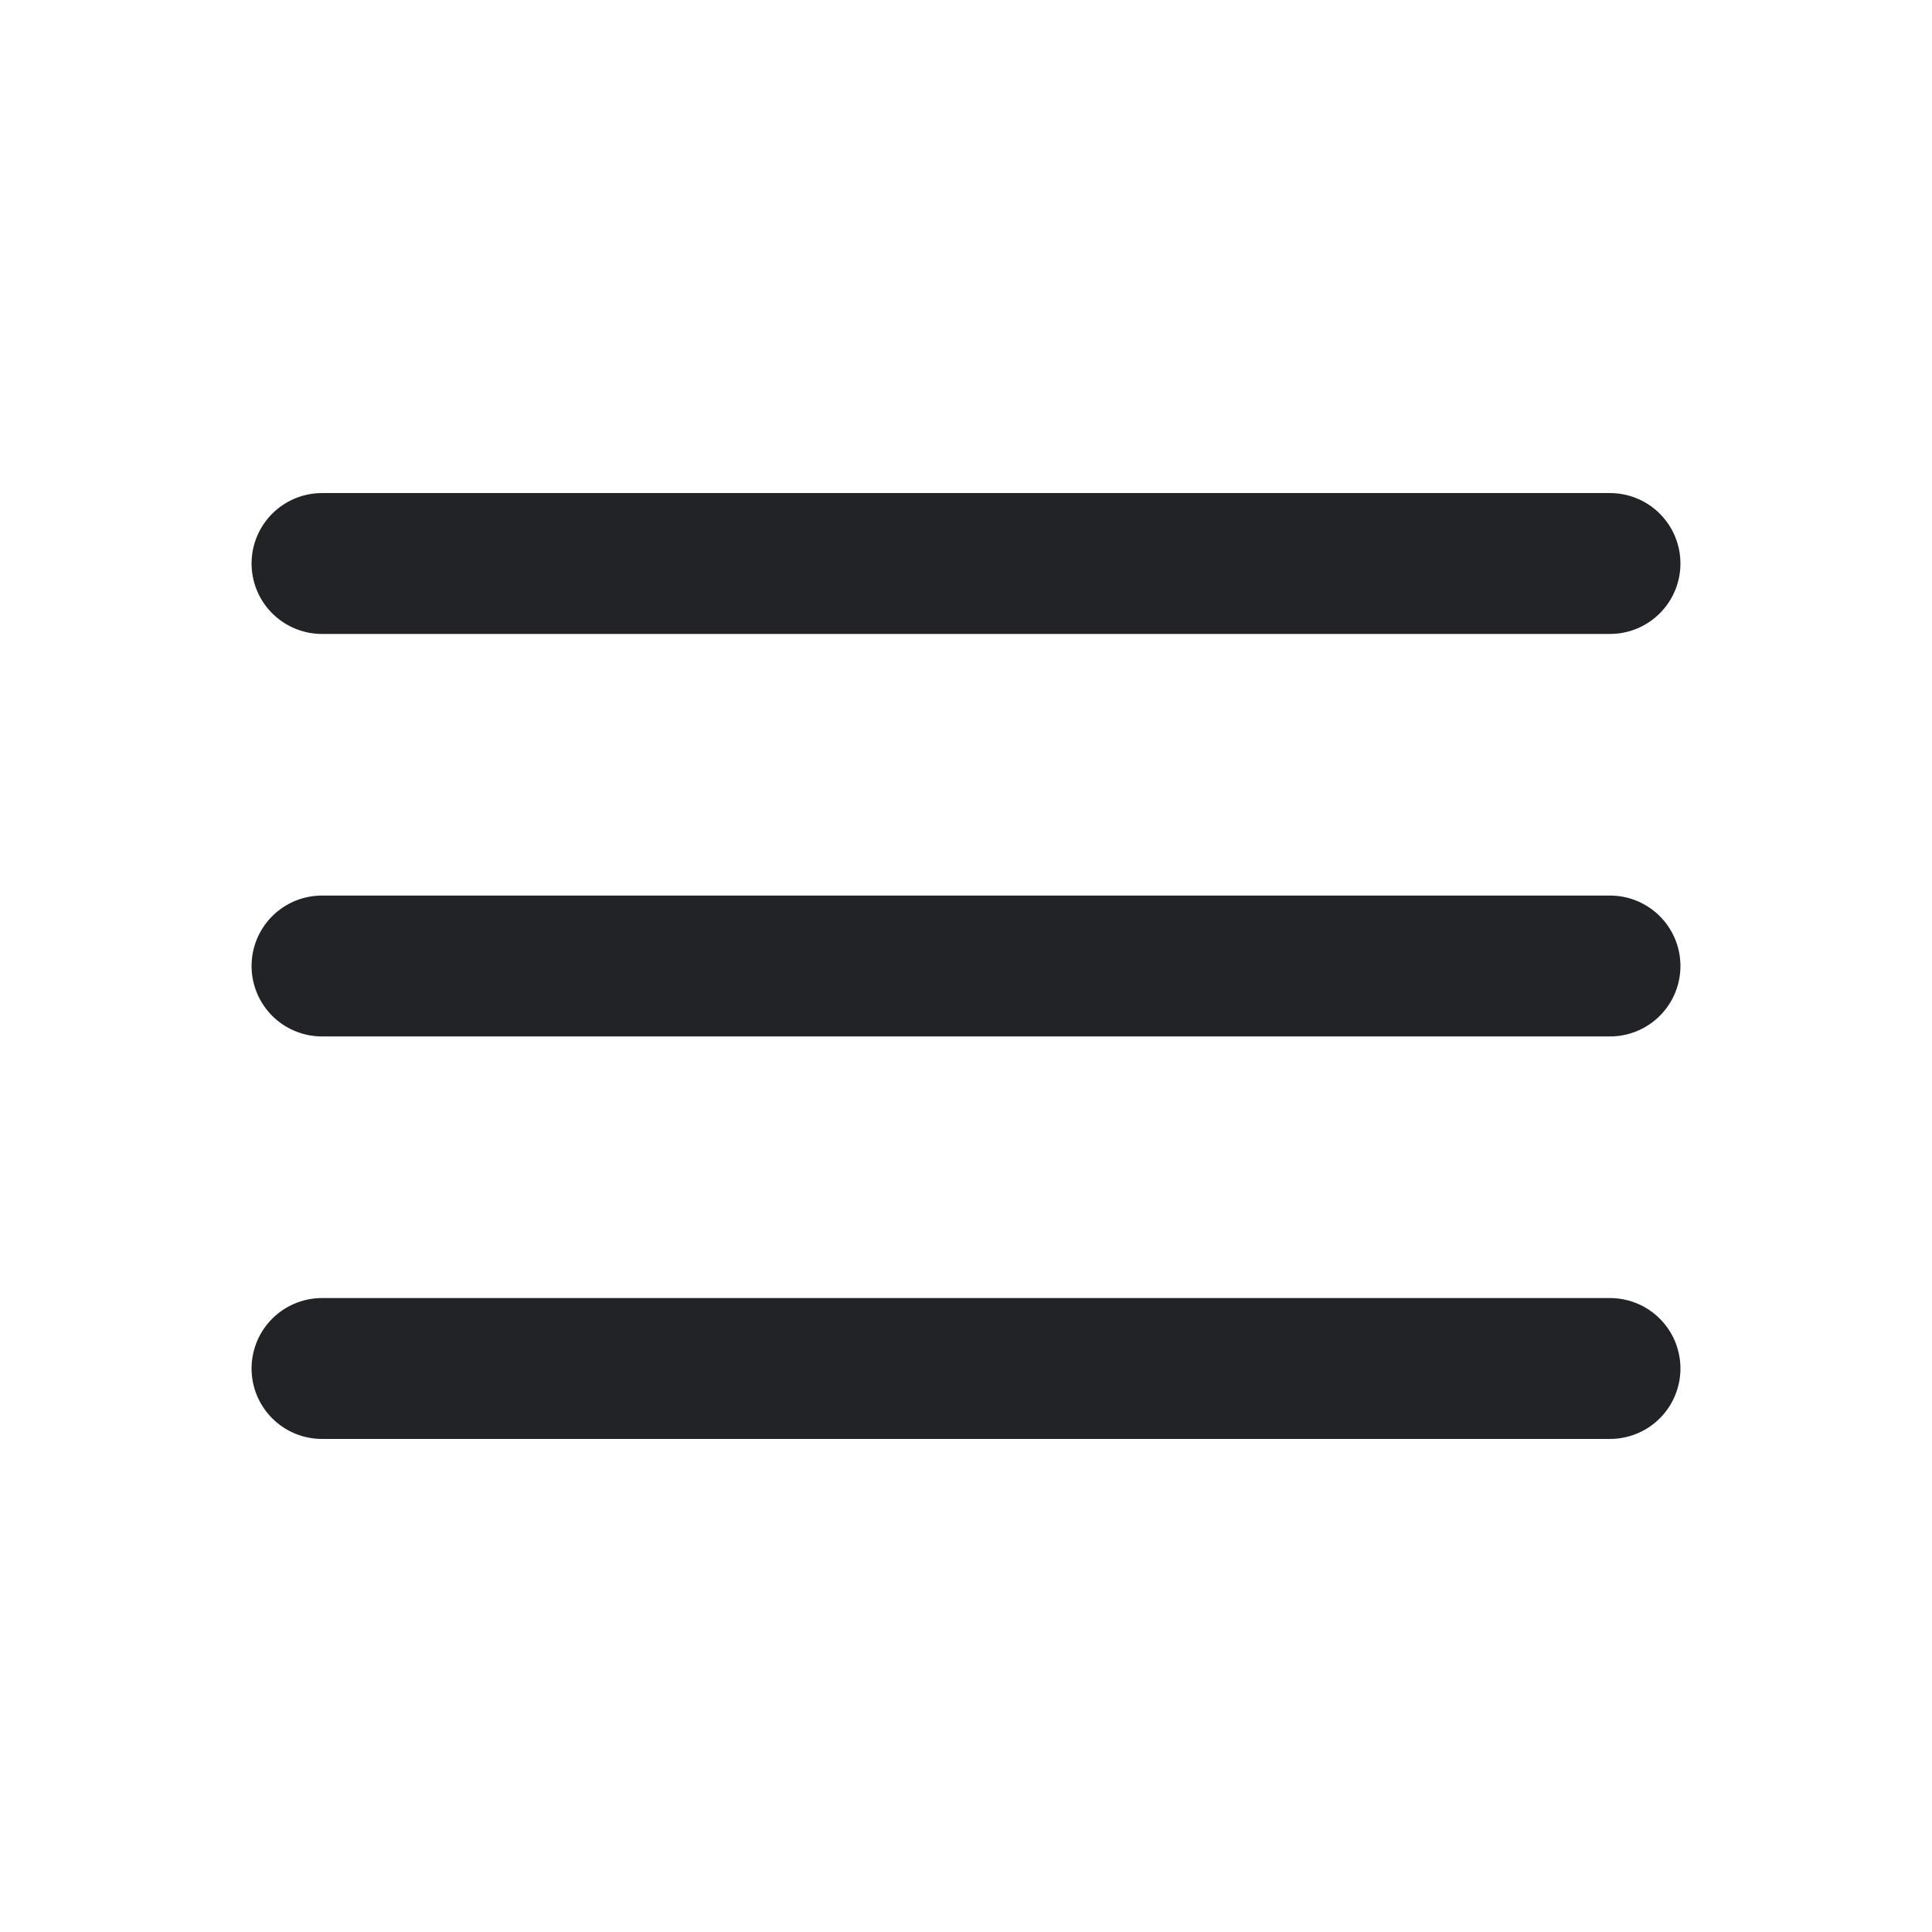
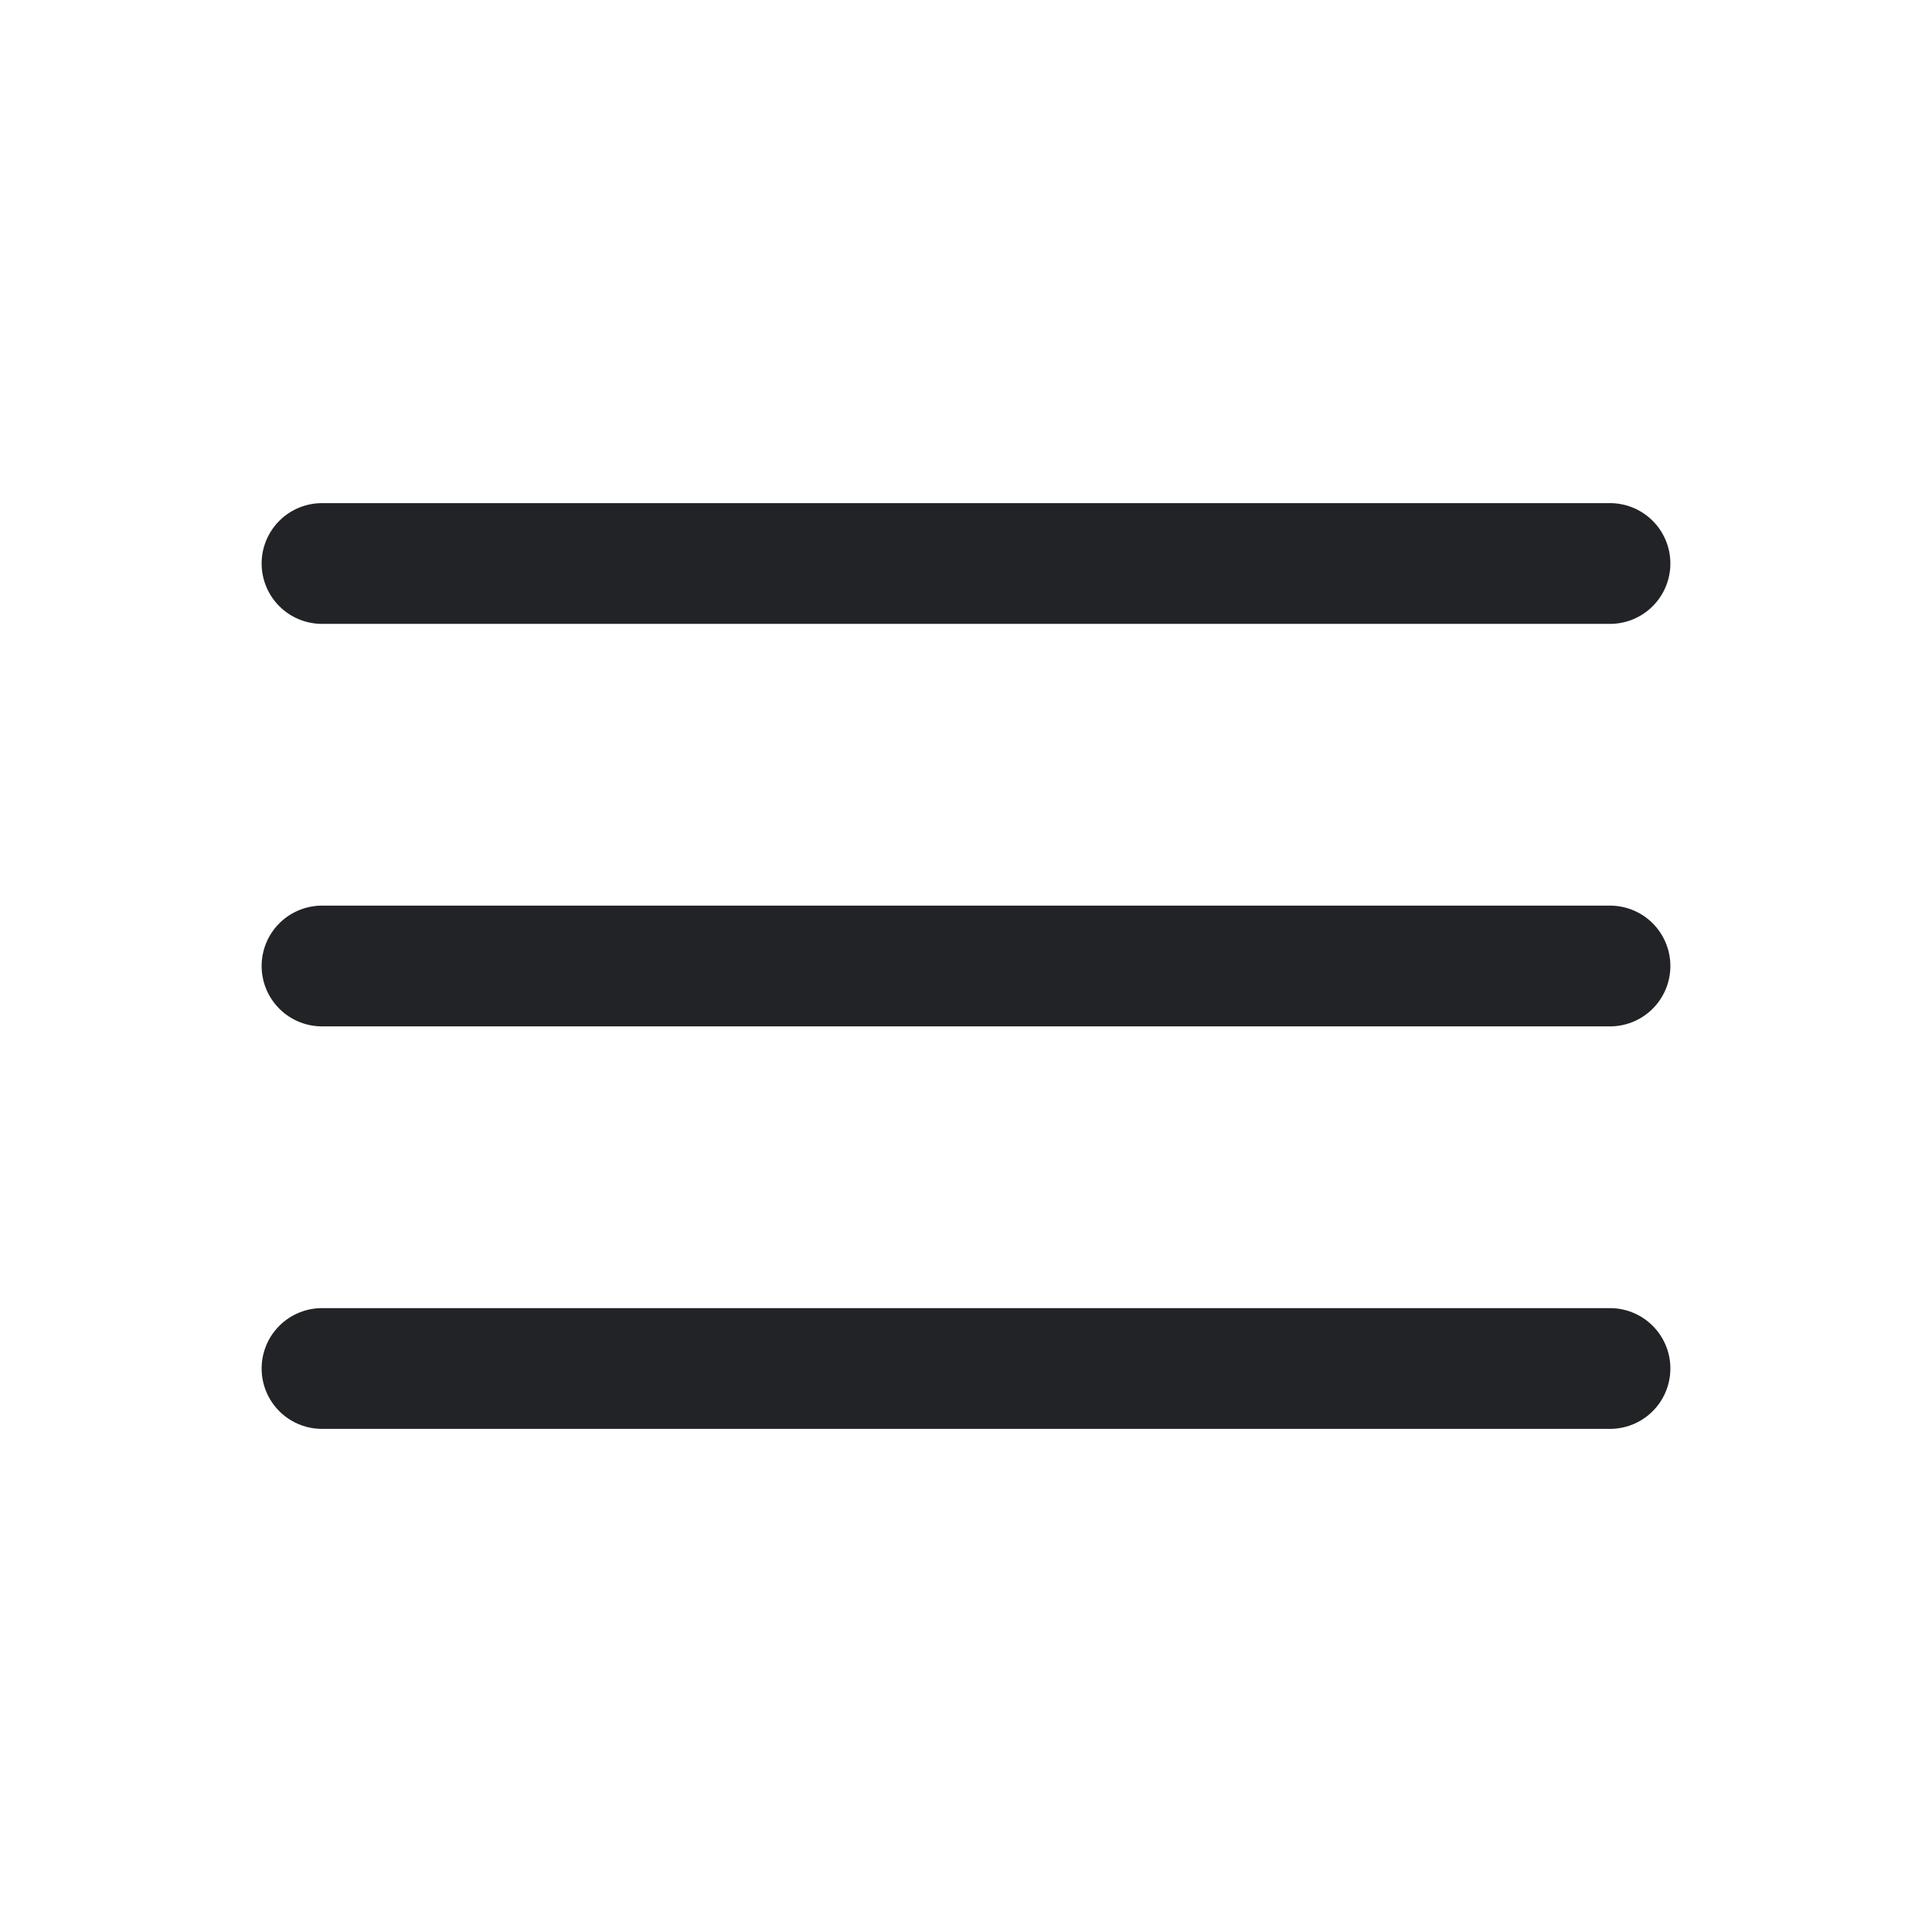
<svg xmlns="http://www.w3.org/2000/svg" width="24" height="24" viewBox="0 0 24 24" fill="none">
-   <path d="M4 7h16M4 12h16M4 17h16" stroke="#212326" stroke-width="1.75" stroke-linecap="round" />
+   <path d="M4 7h16M4 12h16M4 17h16" stroke="#212326" stroke-width="1.5" stroke-linecap="round" />
</svg>
